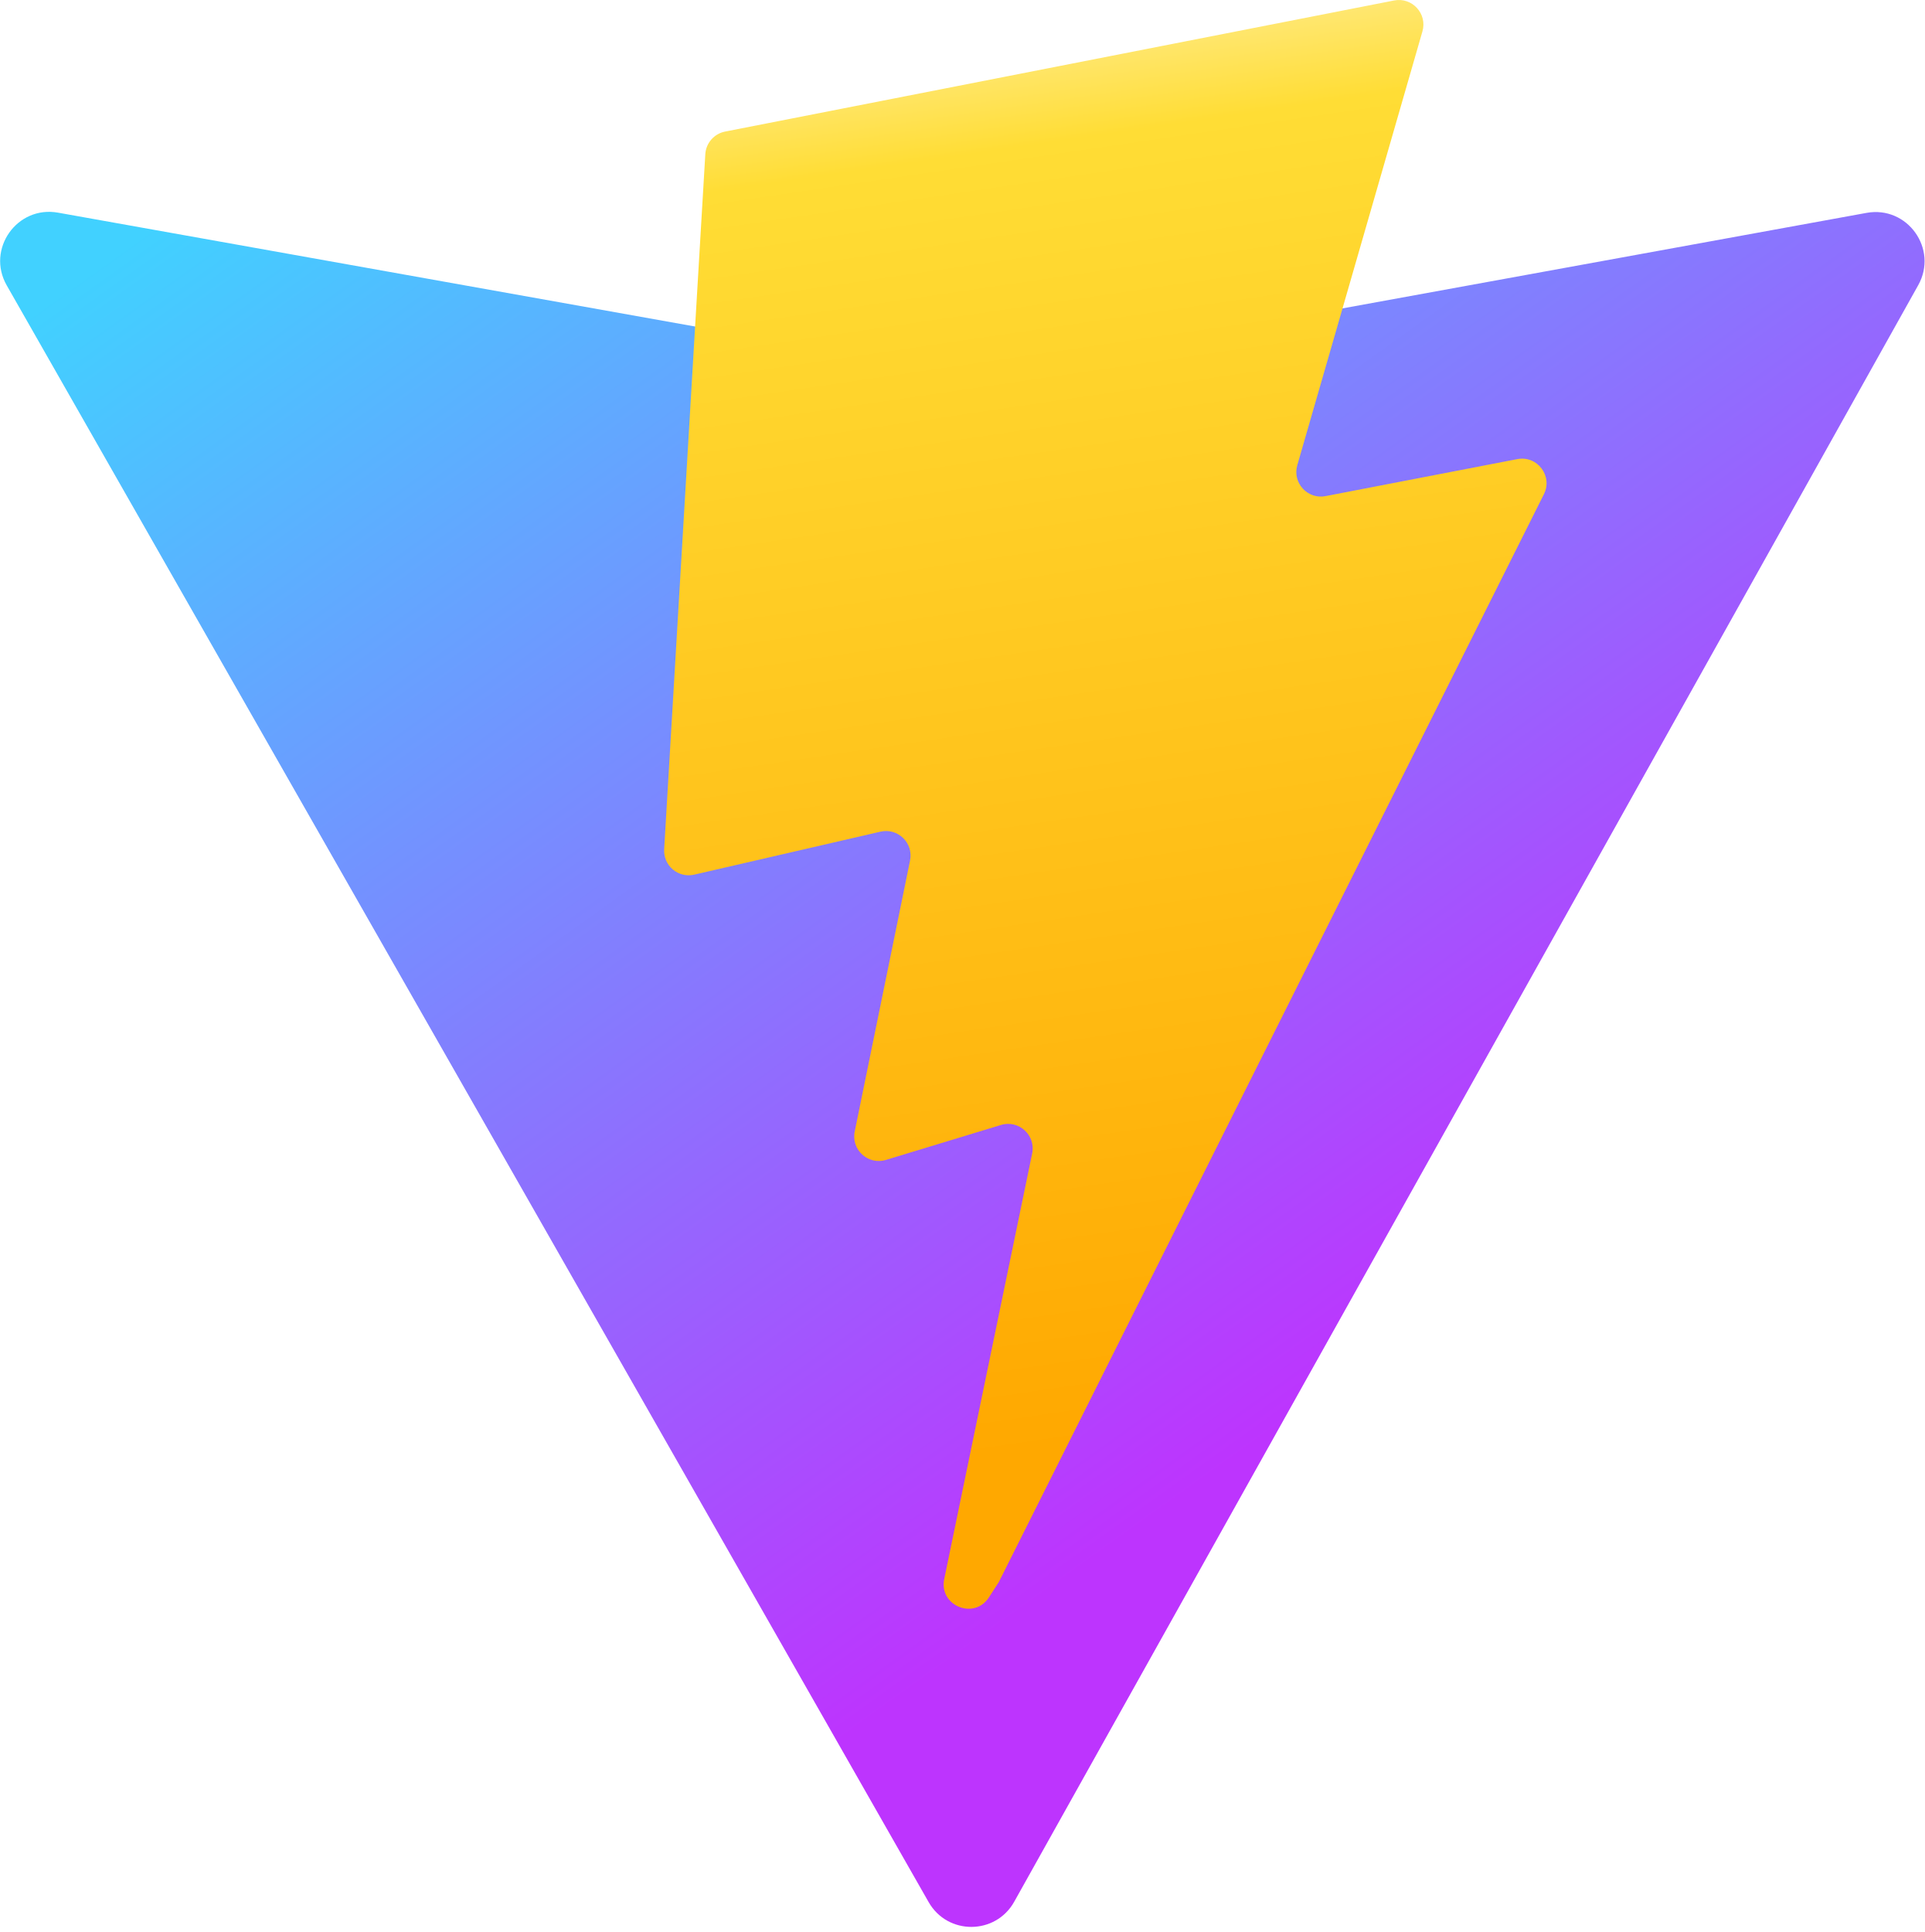
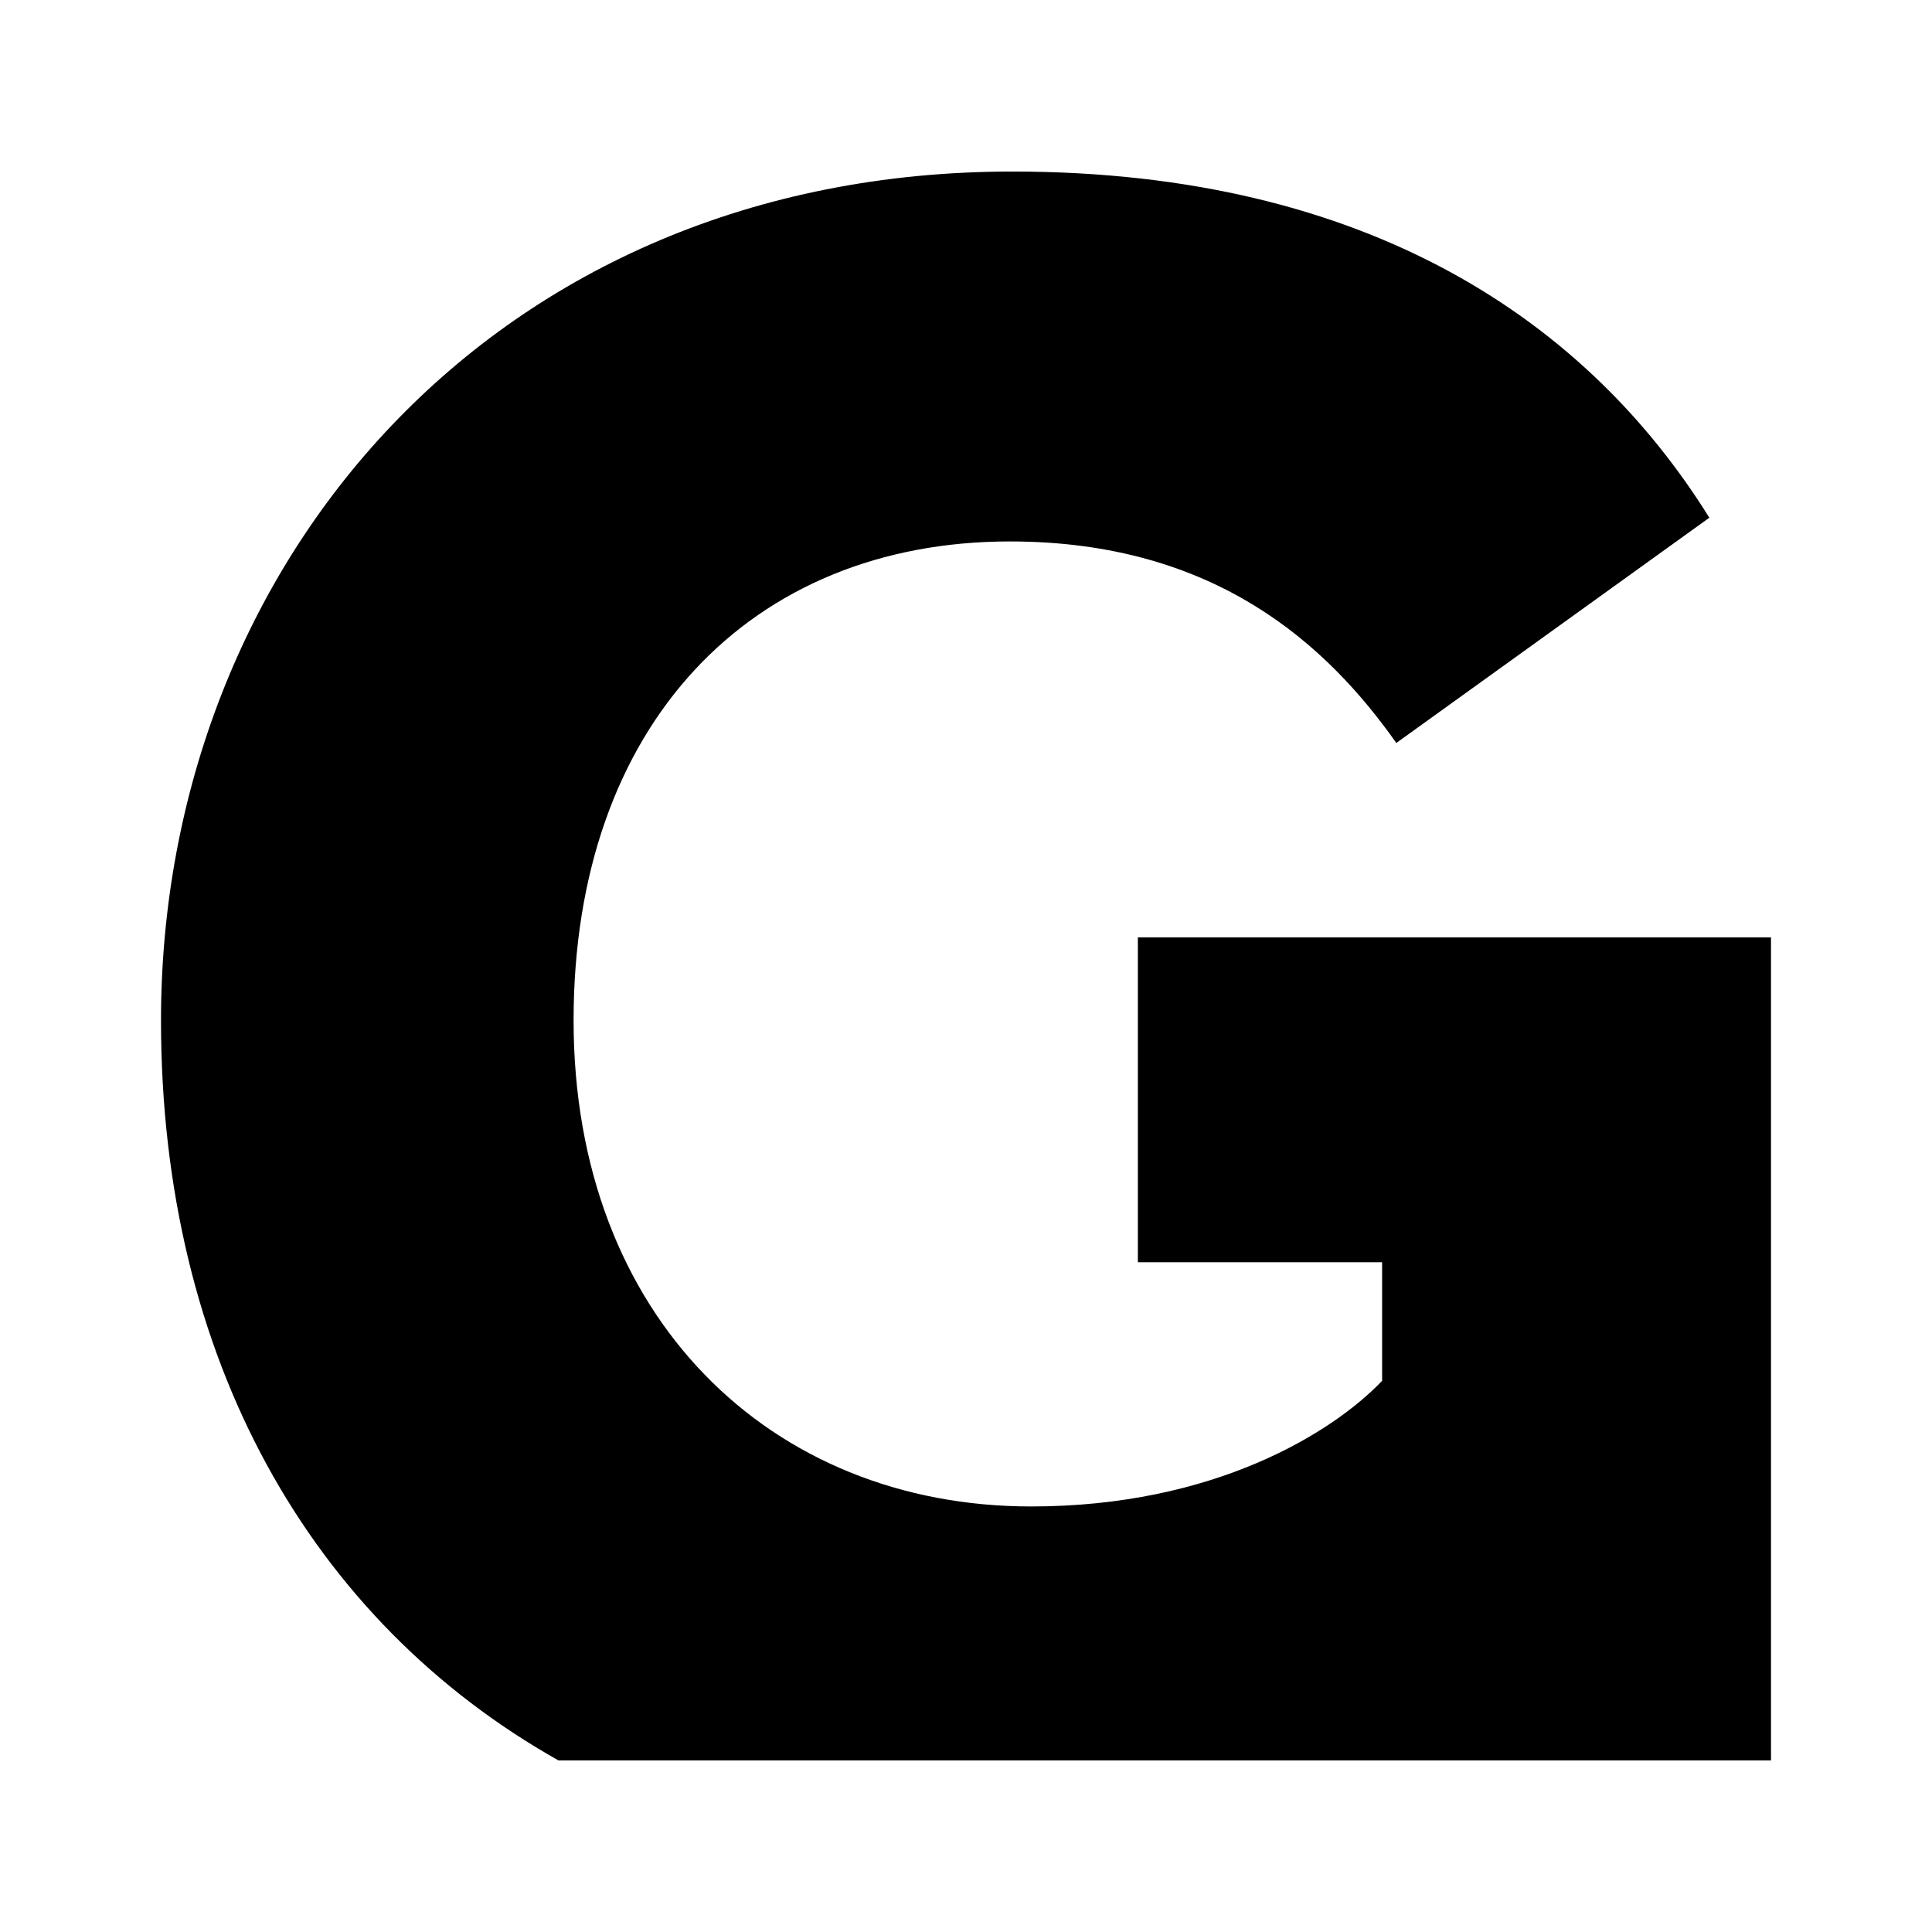
- <svg xmlns="http://www.w3.org/2000/svg" aria-hidden="true" role="img" class="iconify iconify--logos" width="31.88" height="32" preserveAspectRatio="xMidYMid meet" viewBox="0 0 256 257">
-   <defs>
-     <linearGradient id="IconifyId1813088fe1fbc01fb466" x1="-.828%" x2="57.636%" y1="7.652%" y2="78.411%">
-       <stop offset="0%" stop-color="#41D1FF" />
-       <stop offset="100%" stop-color="#BD34FE" />
-     </linearGradient>
-     <linearGradient id="IconifyId1813088fe1fbc01fb467" x1="43.376%" x2="50.316%" y1="2.242%" y2="89.03%">
-       <stop offset="0%" stop-color="#FFEA83" />
-       <stop offset="8.333%" stop-color="#FFDD35" />
-       <stop offset="100%" stop-color="#FFA800" />
-     </linearGradient>
-   </defs>
-   <path fill="url(#IconifyId1813088fe1fbc01fb466)" d="M255.153 37.938L134.897 252.976c-2.483 4.44-8.862 4.466-11.382.048L.875 37.958c-2.746-4.814 1.371-10.646 6.827-9.67l120.385 21.517a6.537 6.537 0 0 0 2.322-.004l117.867-21.483c5.438-.991 9.574 4.796 6.877 9.62Z" />
-   <path fill="url(#IconifyId1813088fe1fbc01fb467)" d="M185.432.063L96.44 17.501a3.268 3.268 0 0 0-2.634 3.014l-5.474 92.456a3.268 3.268 0 0 0 3.997 3.378l24.777-5.718c2.318-.535 4.413 1.507 3.936 3.838l-7.361 36.047c-.495 2.426 1.782 4.5 4.151 3.78l15.304-4.649c2.372-.72 4.652 1.36 4.15 3.788l-11.698 56.621c-.732 3.542 3.979 5.473 5.943 2.437l1.313-2.028l72.516-144.72c1.215-2.423-.88-5.186-3.54-4.672l-25.505 4.922c-2.396.462-4.435-1.77-3.759-4.114l16.646-57.705c.677-2.35-1.37-4.583-3.769-4.113Z" />
+ <svg xmlns="http://www.w3.org/2000/svg" id="Layer_1" version="1.1" viewBox="0 0 1080 1080">
+   <path d="M990,524.02h-353.93v181.58h136.54v66.28c-27.83,29.15-94.1,70.24-196.16,70.24-145.8,0-255.81-106.04-255.81-271.7s99.4-267.75,243.87-267.75c115.32,0,177.63,58.31,216.05,112.65l174.97-125.91c-67.59-108.68-189.55-193.52-389.69-193.52-290.28,0-475.84,220.03-475.84,474.53,0,188.96,83.75,335.7,222.22,413.69h677.78v-460.09Z" />
</svg>
